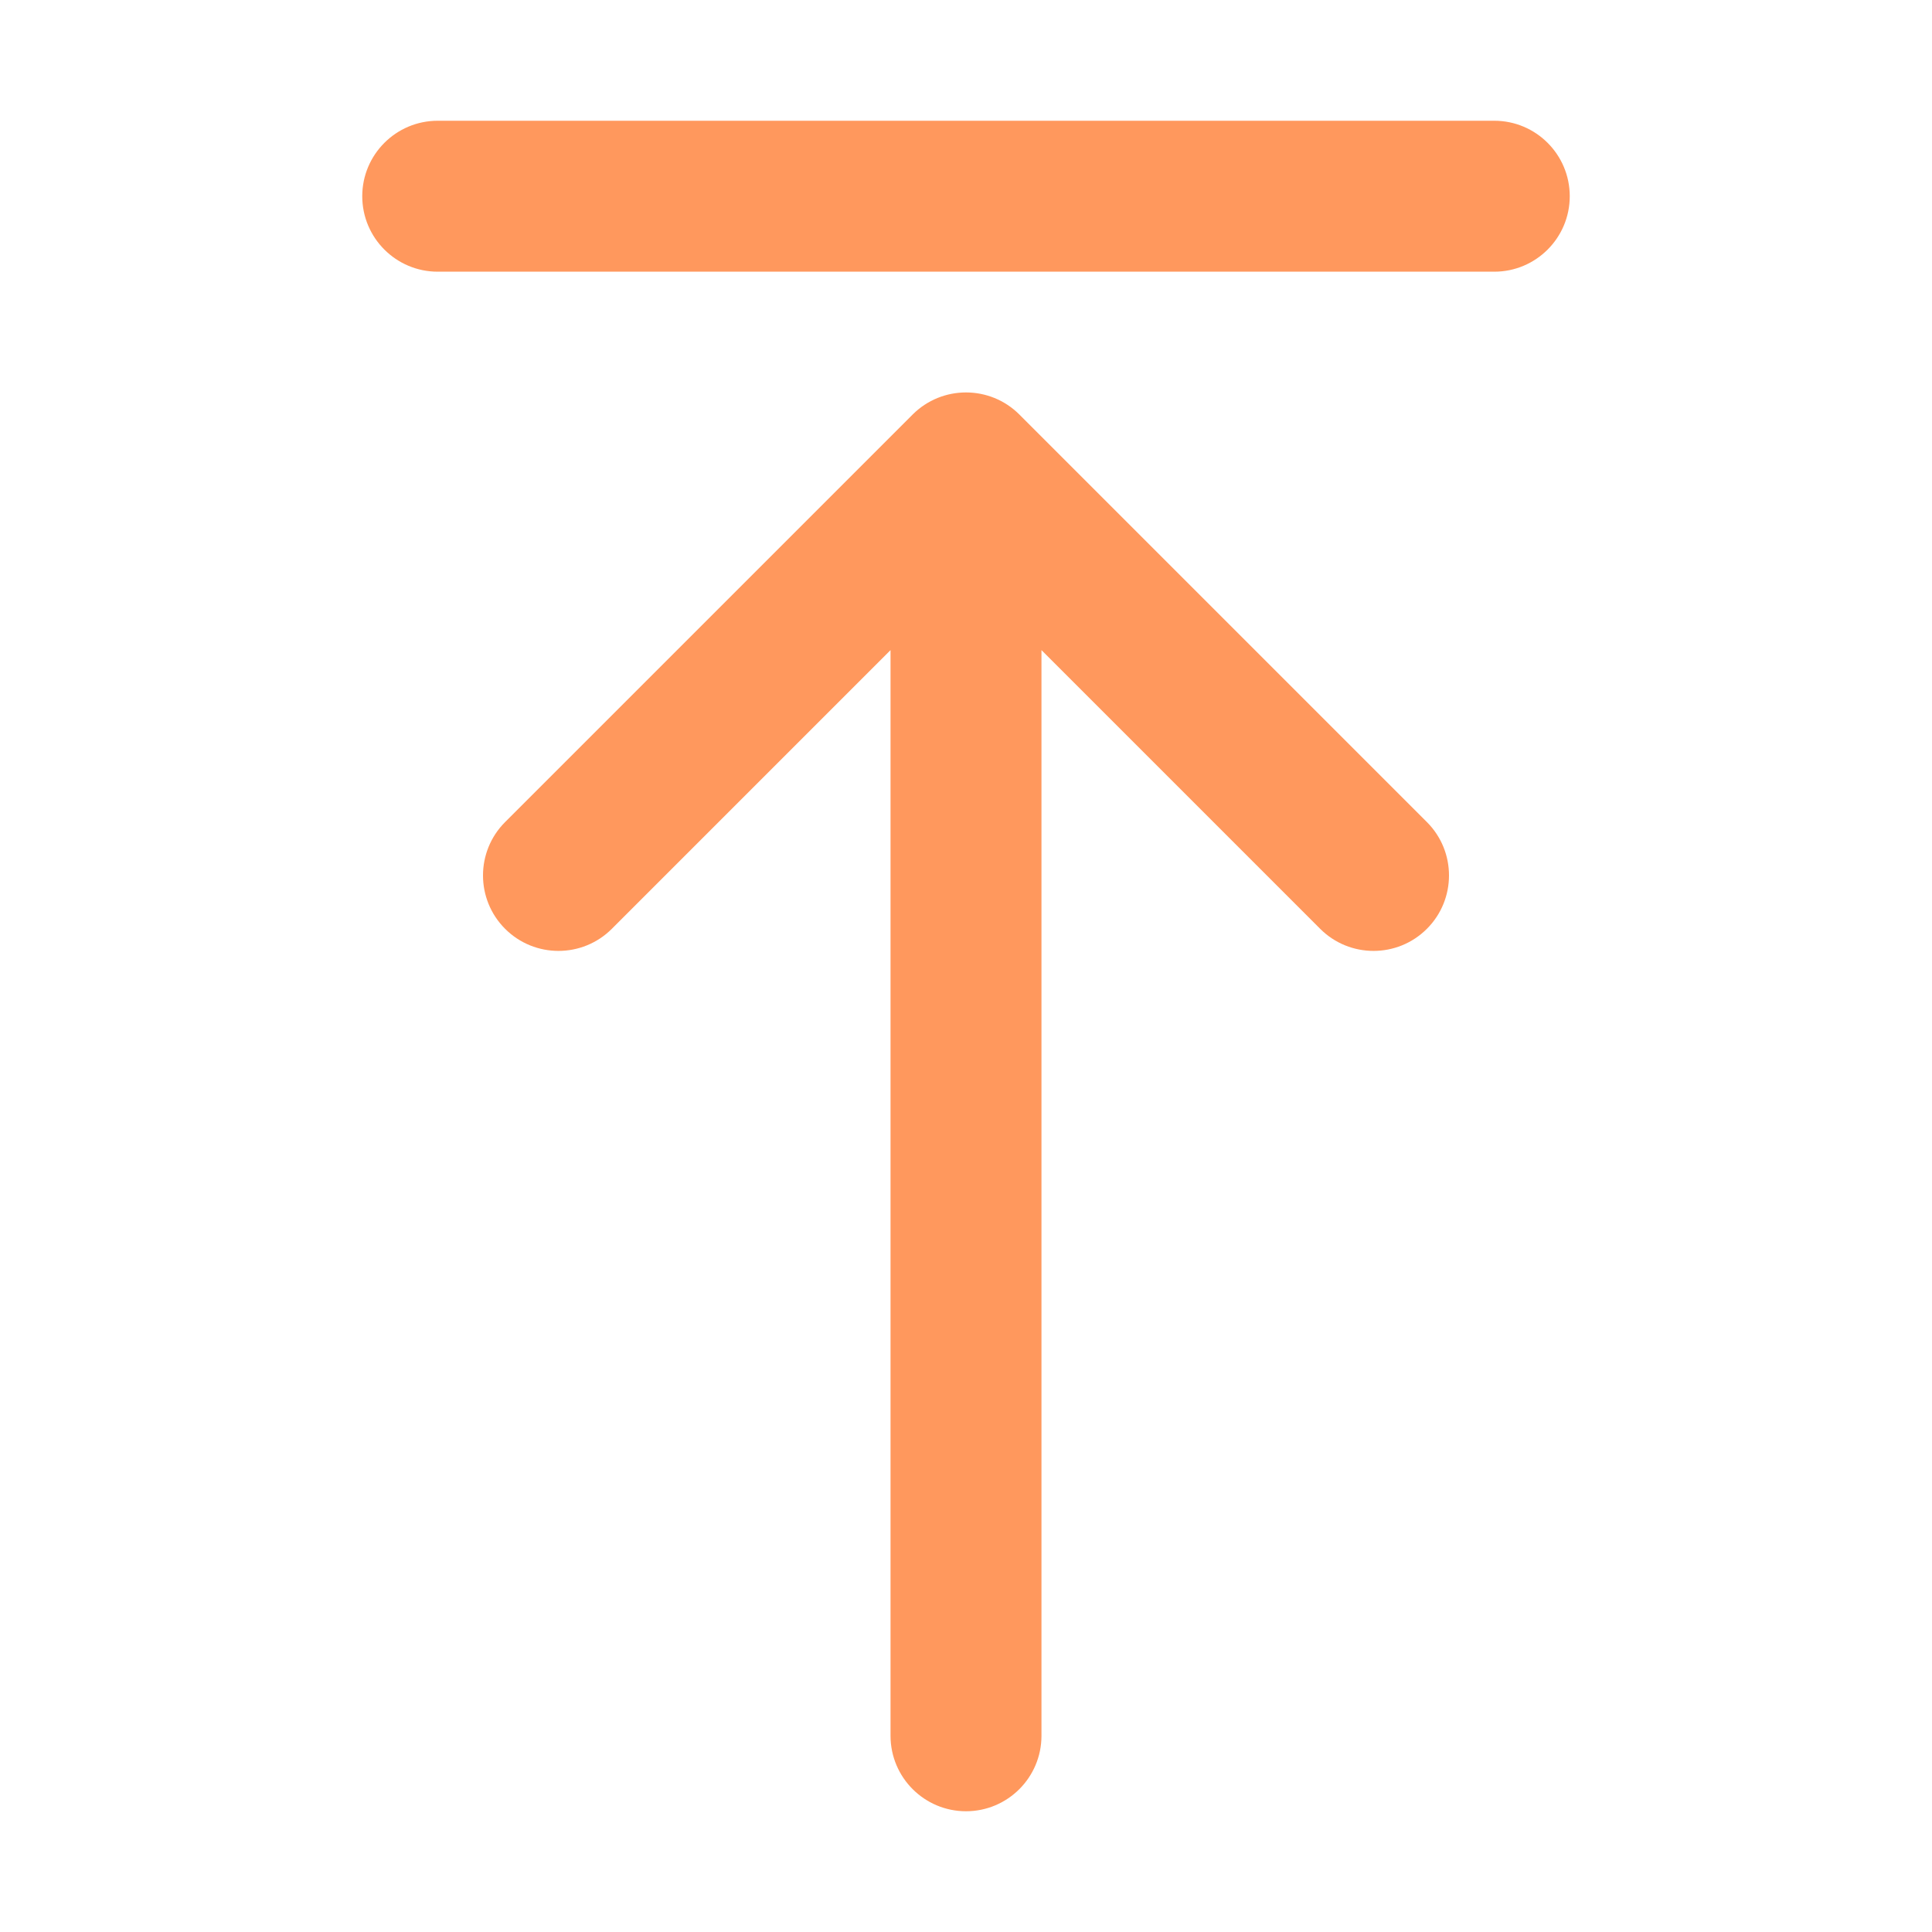
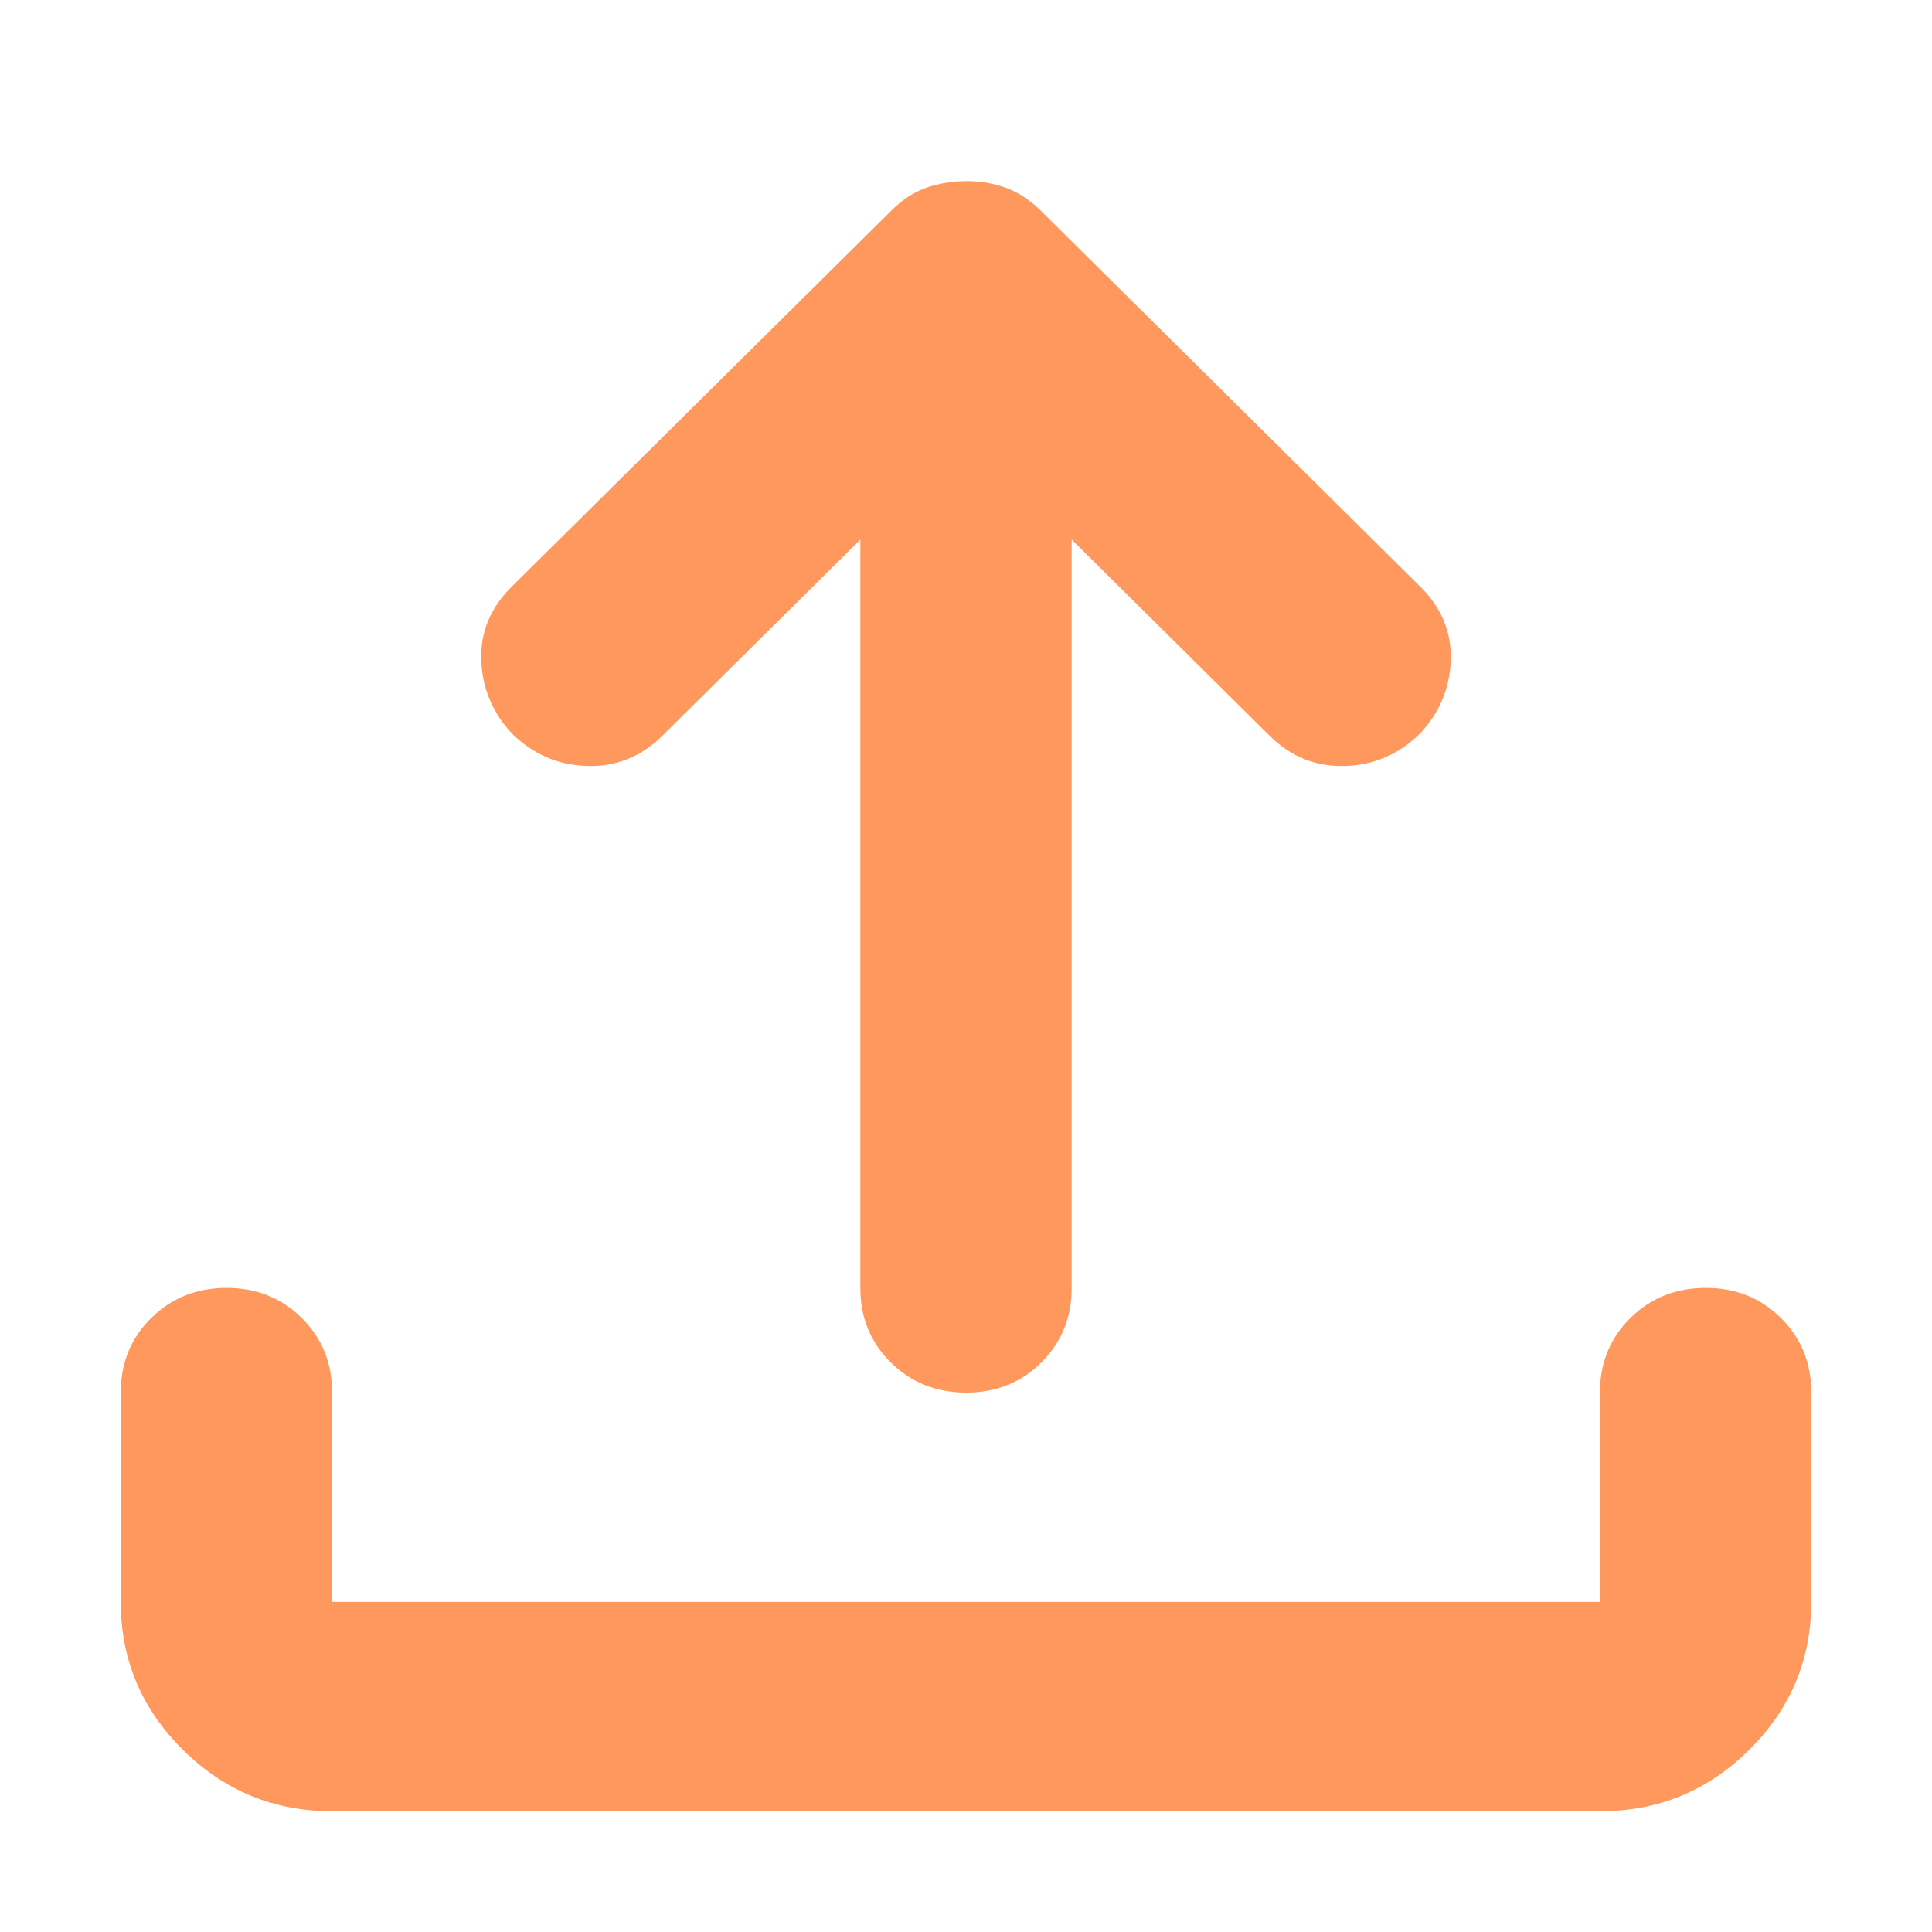
<svg xmlns="http://www.w3.org/2000/svg" width="32" height="32" viewBox="0 0 32 32" fill="none">
-   <path d="M7.25 2C6.56 2 6 2.56 6 3.25C6 3.94 6.56 4.5 7.25 4.5H24.75C25.44 4.5 26 3.94 26 3.25C26 2.56 25.44 2 24.75 2H7.25ZM16.884 6.866C16.396 6.378 15.604 6.378 15.116 6.866L8.366 13.616C7.878 14.104 7.878 14.896 8.366 15.384C8.854 15.872 9.646 15.872 10.134 15.384L14.75 10.768V28.75C14.75 29.44 15.31 30 16 30C16.69 30 17.25 29.44 17.25 28.75V10.768L21.866 15.384C22.354 15.872 23.146 15.872 23.634 15.384C24.122 14.896 24.122 14.104 23.634 13.616L16.884 6.866Z" fill="#ff985d" />
+   <path d="M5.5 30C4.537 30 3.714 29.661 3.029 28.982C2.344 28.304 2.001 27.488 2 26.533V23.066C2 22.575 2.168 22.163 2.504 21.831C2.84 21.5 3.255 21.333 3.75 21.332C4.245 21.331 4.661 21.497 4.998 21.831C5.335 22.166 5.502 22.577 5.5 23.066V26.533H26.5V23.066C26.5 22.575 26.668 22.163 27.004 21.831C27.34 21.5 27.755 21.333 28.25 21.332C28.745 21.331 29.161 21.497 29.498 21.831C29.835 22.166 30.002 22.577 30 23.066V26.533C30 27.486 29.658 28.303 28.973 28.982C28.288 29.662 27.464 30.001 26.5 30H5.5ZM14.25 8.937L10.969 12.188C10.619 12.534 10.203 12.701 9.723 12.687C9.242 12.673 8.826 12.492 8.475 12.145C8.154 11.798 7.986 11.393 7.971 10.931C7.956 10.469 8.124 10.064 8.475 9.718L14.775 3.477C14.95 3.303 15.14 3.181 15.344 3.109C15.548 3.038 15.767 3.001 16 3C16.233 2.999 16.452 3.035 16.656 3.109C16.86 3.183 17.05 3.306 17.225 3.477L23.525 9.718C23.875 10.064 24.043 10.469 24.029 10.931C24.015 11.393 23.847 11.798 23.525 12.145C23.175 12.491 22.76 12.672 22.279 12.687C21.798 12.702 21.382 12.536 21.031 12.188L17.75 8.937V21.332C17.75 21.823 17.582 22.235 17.246 22.568C16.91 22.901 16.495 23.067 16 23.066C15.505 23.065 15.09 22.898 14.754 22.567C14.418 22.235 14.25 21.823 14.25 21.332V8.937Z" fill="#FF985D" />
</svg>
